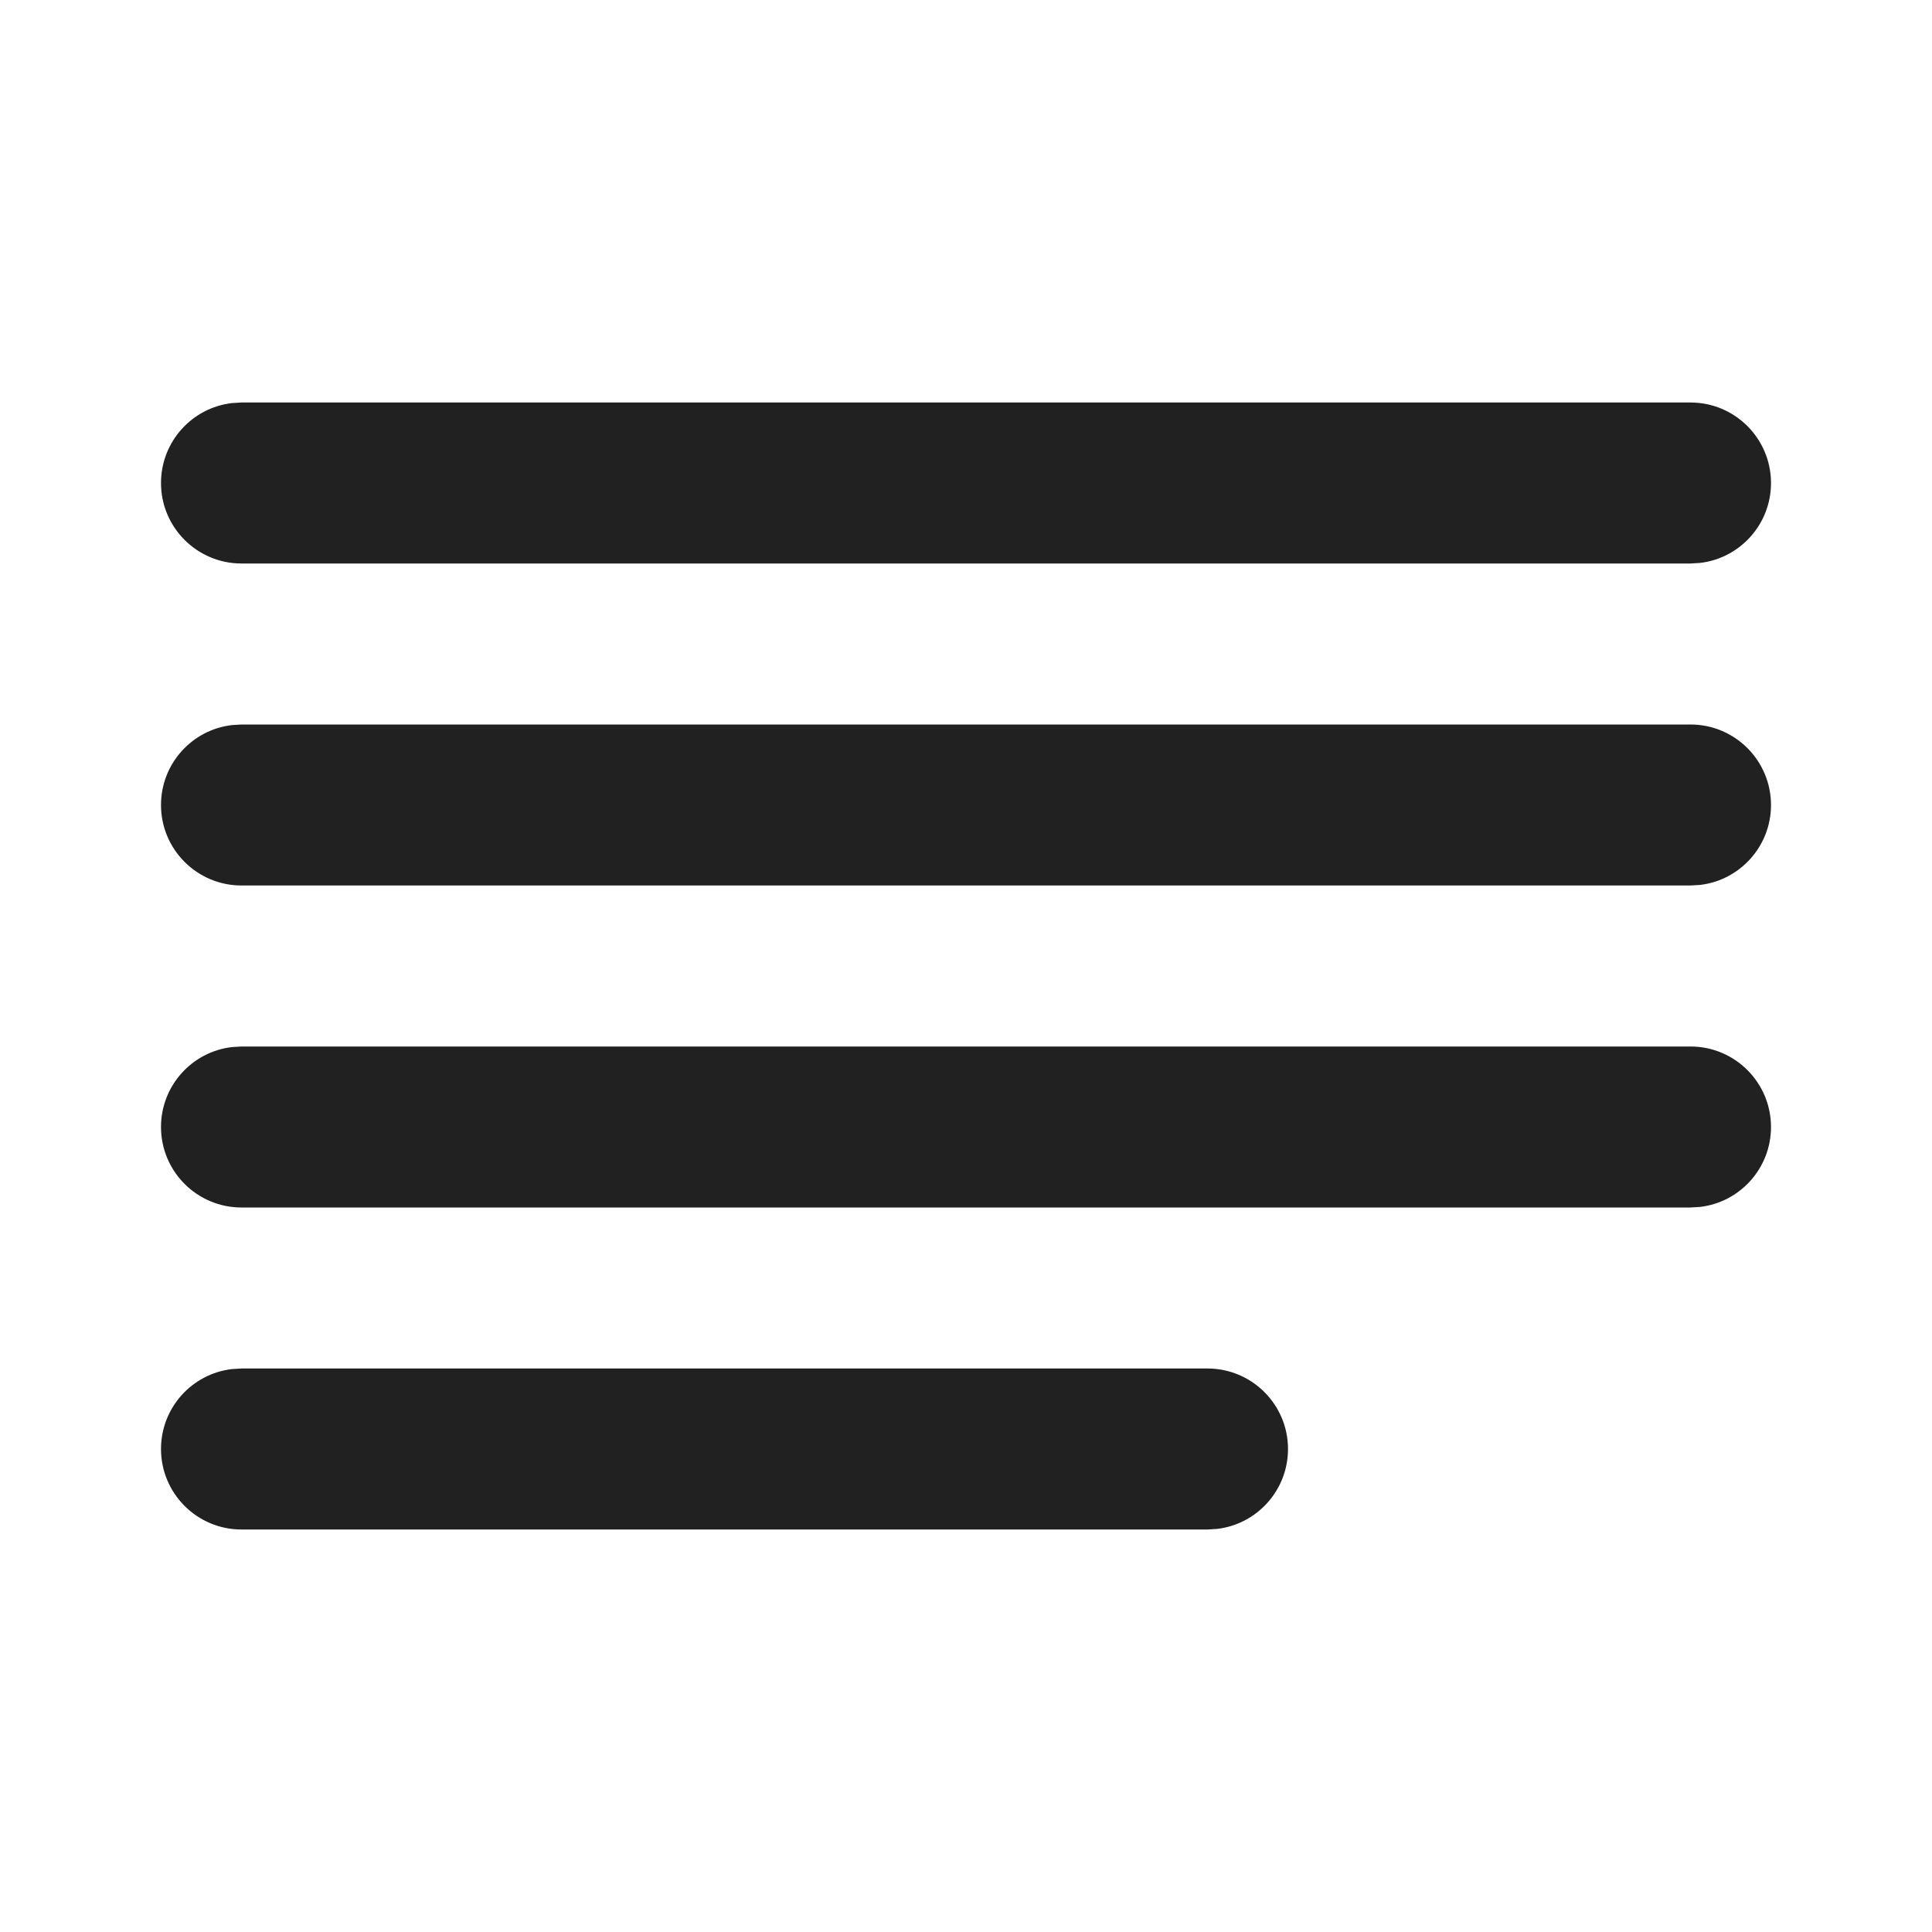
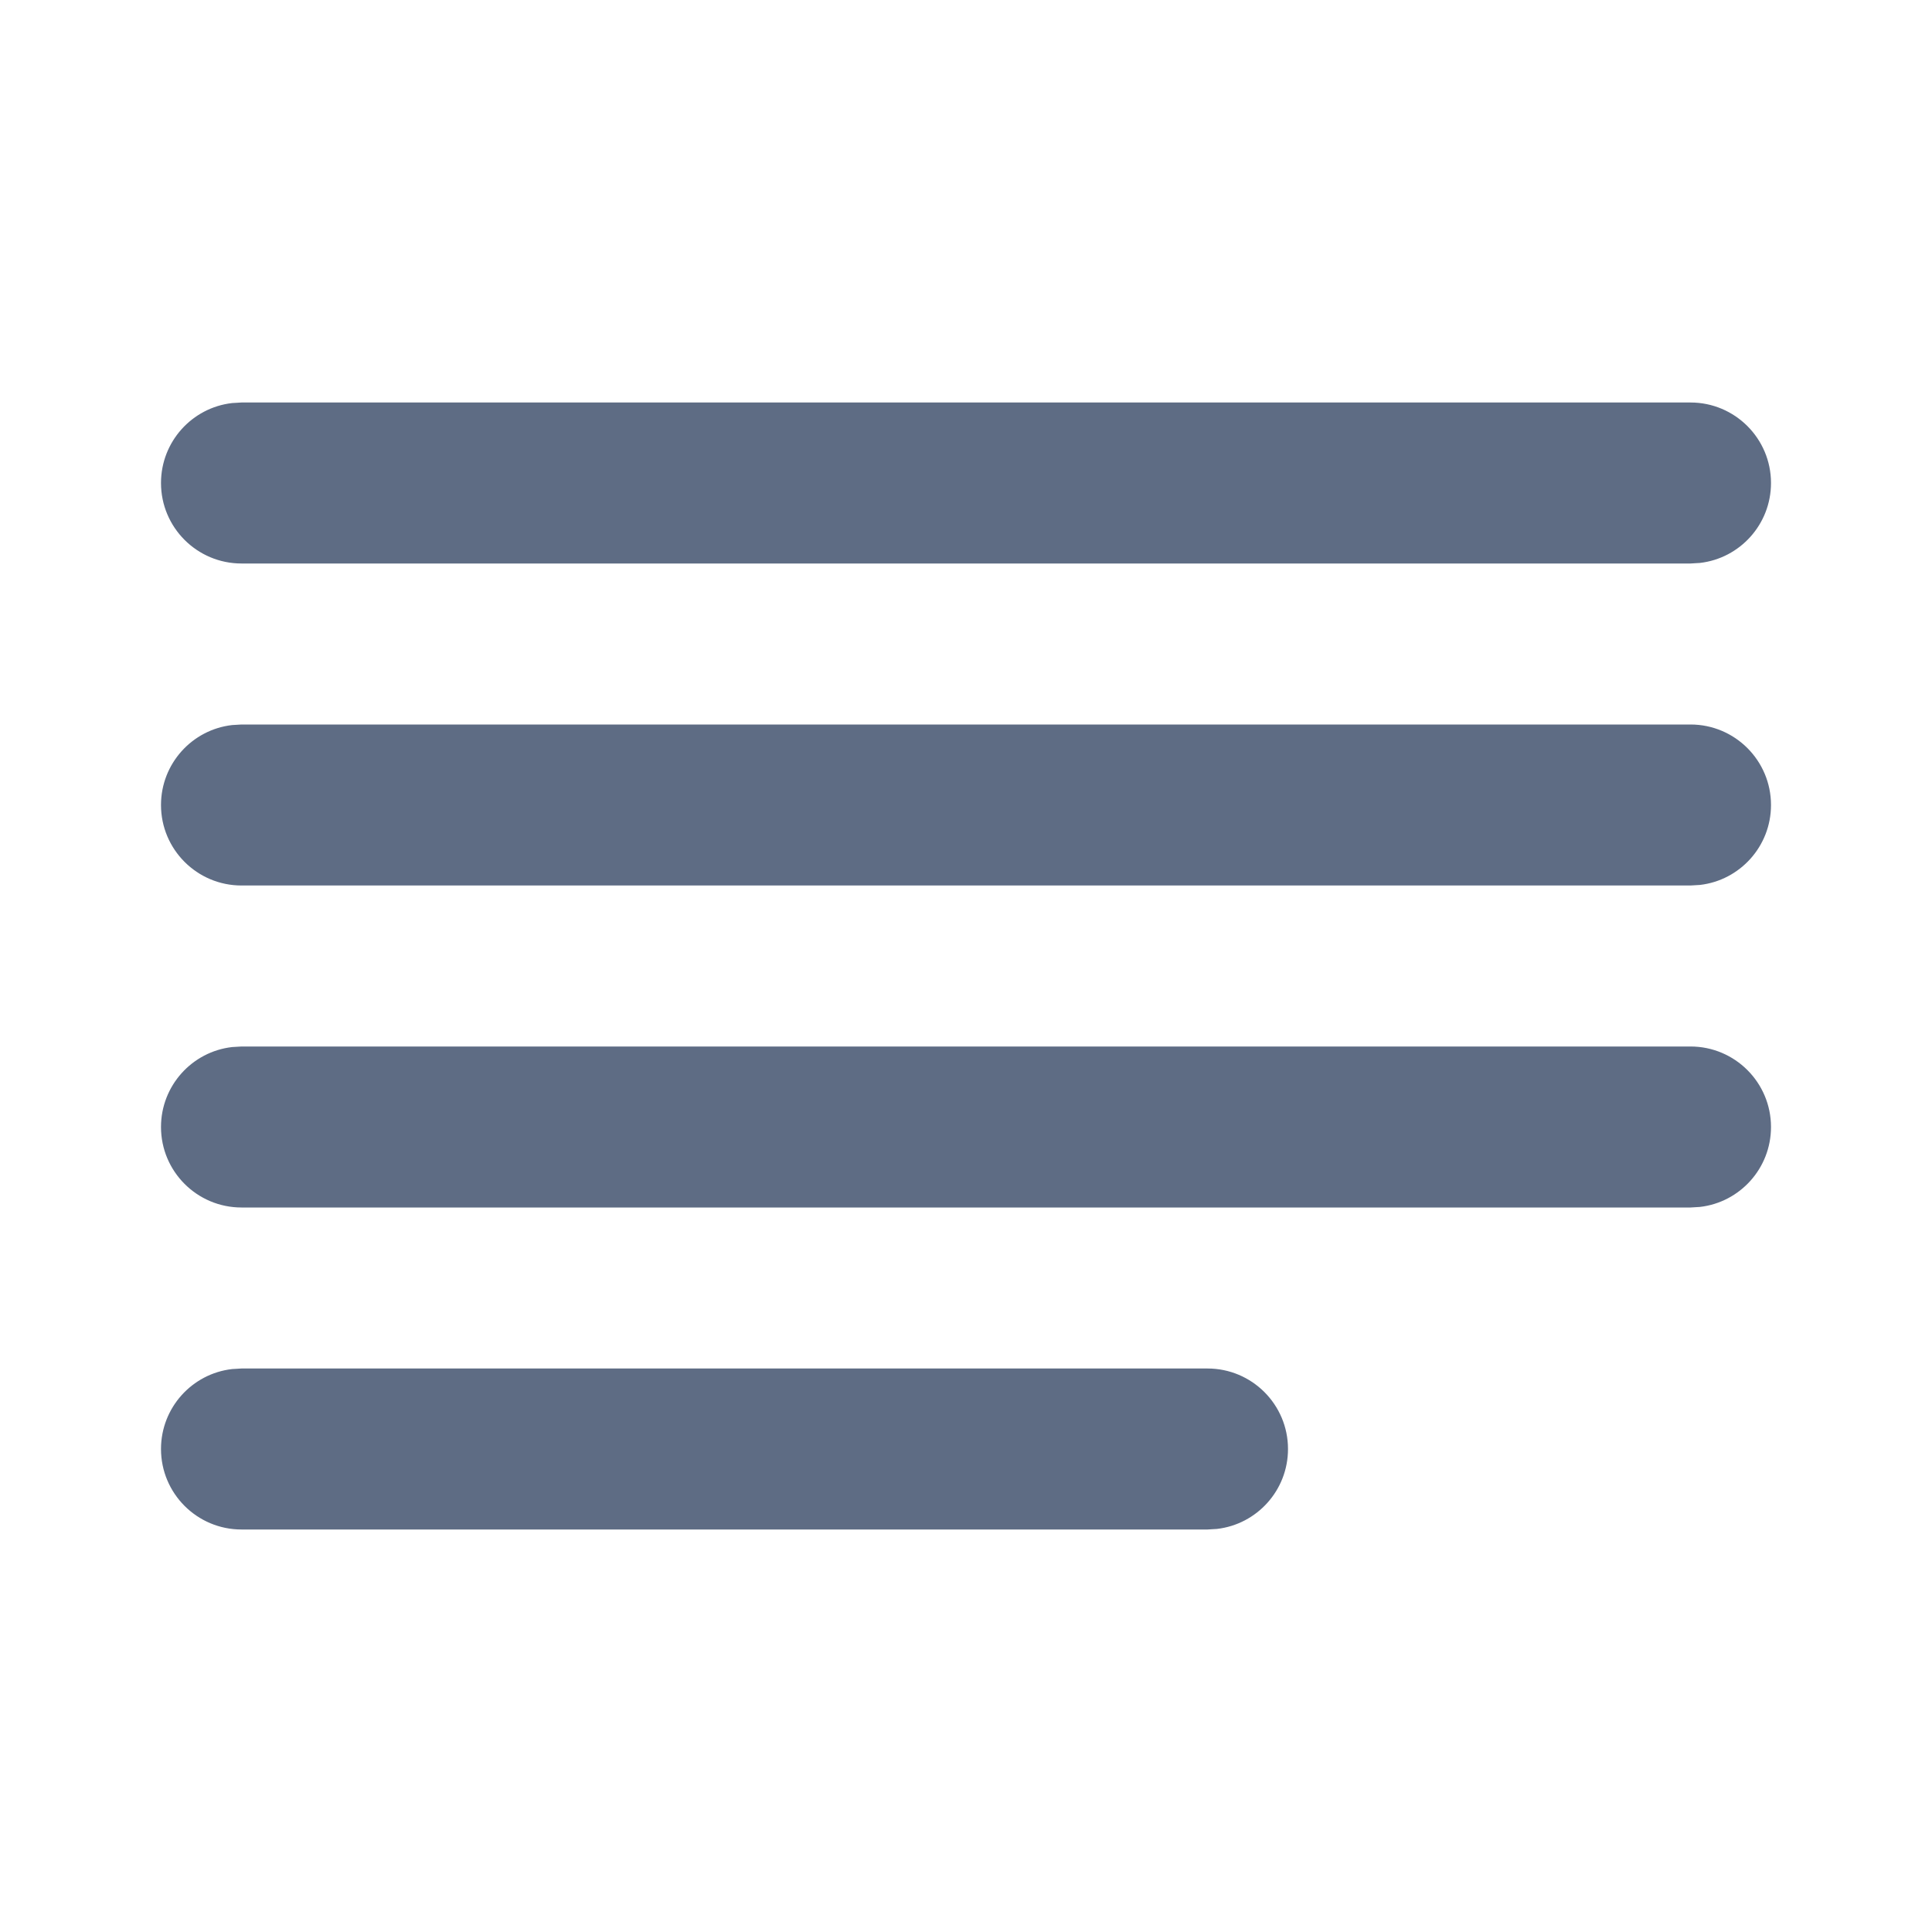
<svg xmlns="http://www.w3.org/2000/svg" width="24px" height="24px" viewBox="0 0 24 24" version="1.1">
-   <g id="🔍-System-Icons" stroke="none" stroke-width="1" fill="none" fill-rule="evenodd">
-     <g id="ic_fluent_text_description_24_filled" fill="#212121" fill-rule="nonzero">
+   <g id="🔍-System-Icons" stroke="none" stroke-width="1" fill="#5e6c84" fill-rule="evenodd">
+     <g id="ic_fluent_text_description_24_filled" fill="#5e6c84" fill-rule="nonzero">
      <path d="M3,17 L15,17 C15.552,17 16,17.448 16,18 C16,18.513 15.614,18.936 15.117,18.993 L15,19 L3,19 C2.448,19 2,18.552 2,18 C2,17.487 2.386,17.064 2.883,17.007 L3,17 L15,17 L3,17 Z M3,13 L21,13 C21.552,13 22,13.448 22,14 C22,14.513 21.614,14.936 21.117,14.993 L21,15 L3,15 C2.448,15 2,14.552 2,14 C2,13.487 2.386,13.064 2.883,13.007 L3,13 L21,13 L3,13 Z M3,9 L21,9 C21.552,9 22,9.448 22,10 C22,10.513 21.614,10.936 21.117,10.993 L21,11 L3,11 C2.448,11 2,10.552 2,10 C2,9.487 2.386,9.064 2.883,9.007 L3,9 L21,9 L3,9 Z M3,5 L21,5 C21.552,5 22,5.448 22,6 C22,6.513 21.614,6.936 21.117,6.993 L21,7 L3,7 C2.448,7 2,6.552 2,6 C2,5.487 2.386,5.064 2.883,5.007 L3,5 L21,5 L3,5 Z" id="🎨-Color" />
    </g>
  </g>
</svg>
